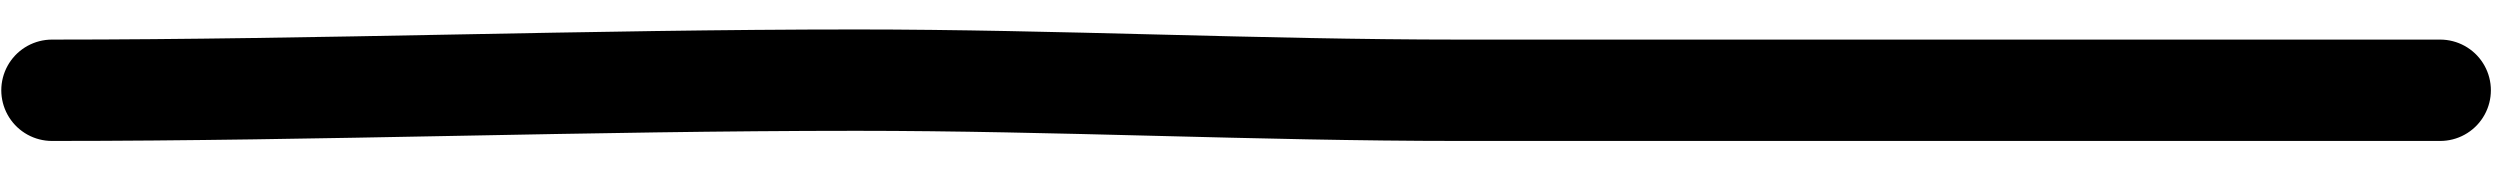
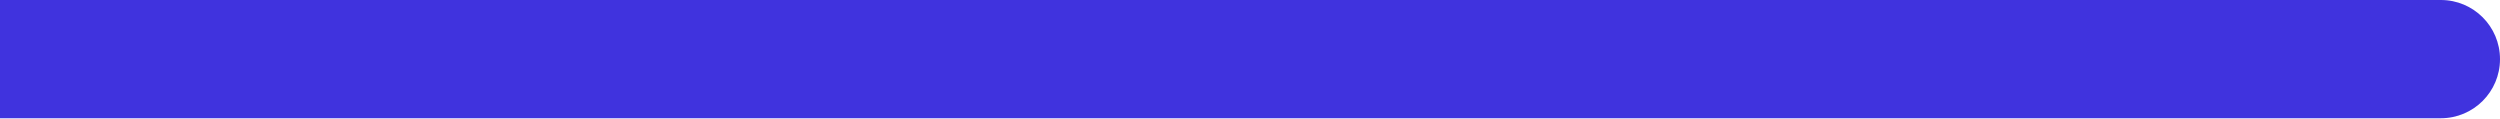
- <svg xmlns="http://www.w3.org/2000/svg" width="74" height="5" viewBox="0 0 74 5" fill="none">
-   <path d="M1.538 2.672C9.514 2.672 17.371 2.372 25.352 2.372C31.261 2.372 37.24 2.672 43.191 2.672C52.871 2.672 62.55 2.672 72.23 2.672" stroke="black" stroke-width="3" stroke-linecap="round" />
+ <svg xmlns="http://www.w3.org/2000/svg" width="296" height="14" viewBox="0 0 296 14" fill="none">
+   <path d="M289 14C292.866 14 296 10.866 296 7C296 3.134 292.866 0 289 0V14ZM0 14H289V0H0V14Z" fill="#1100D6" fill-opacity="0.8" />
</svg>
